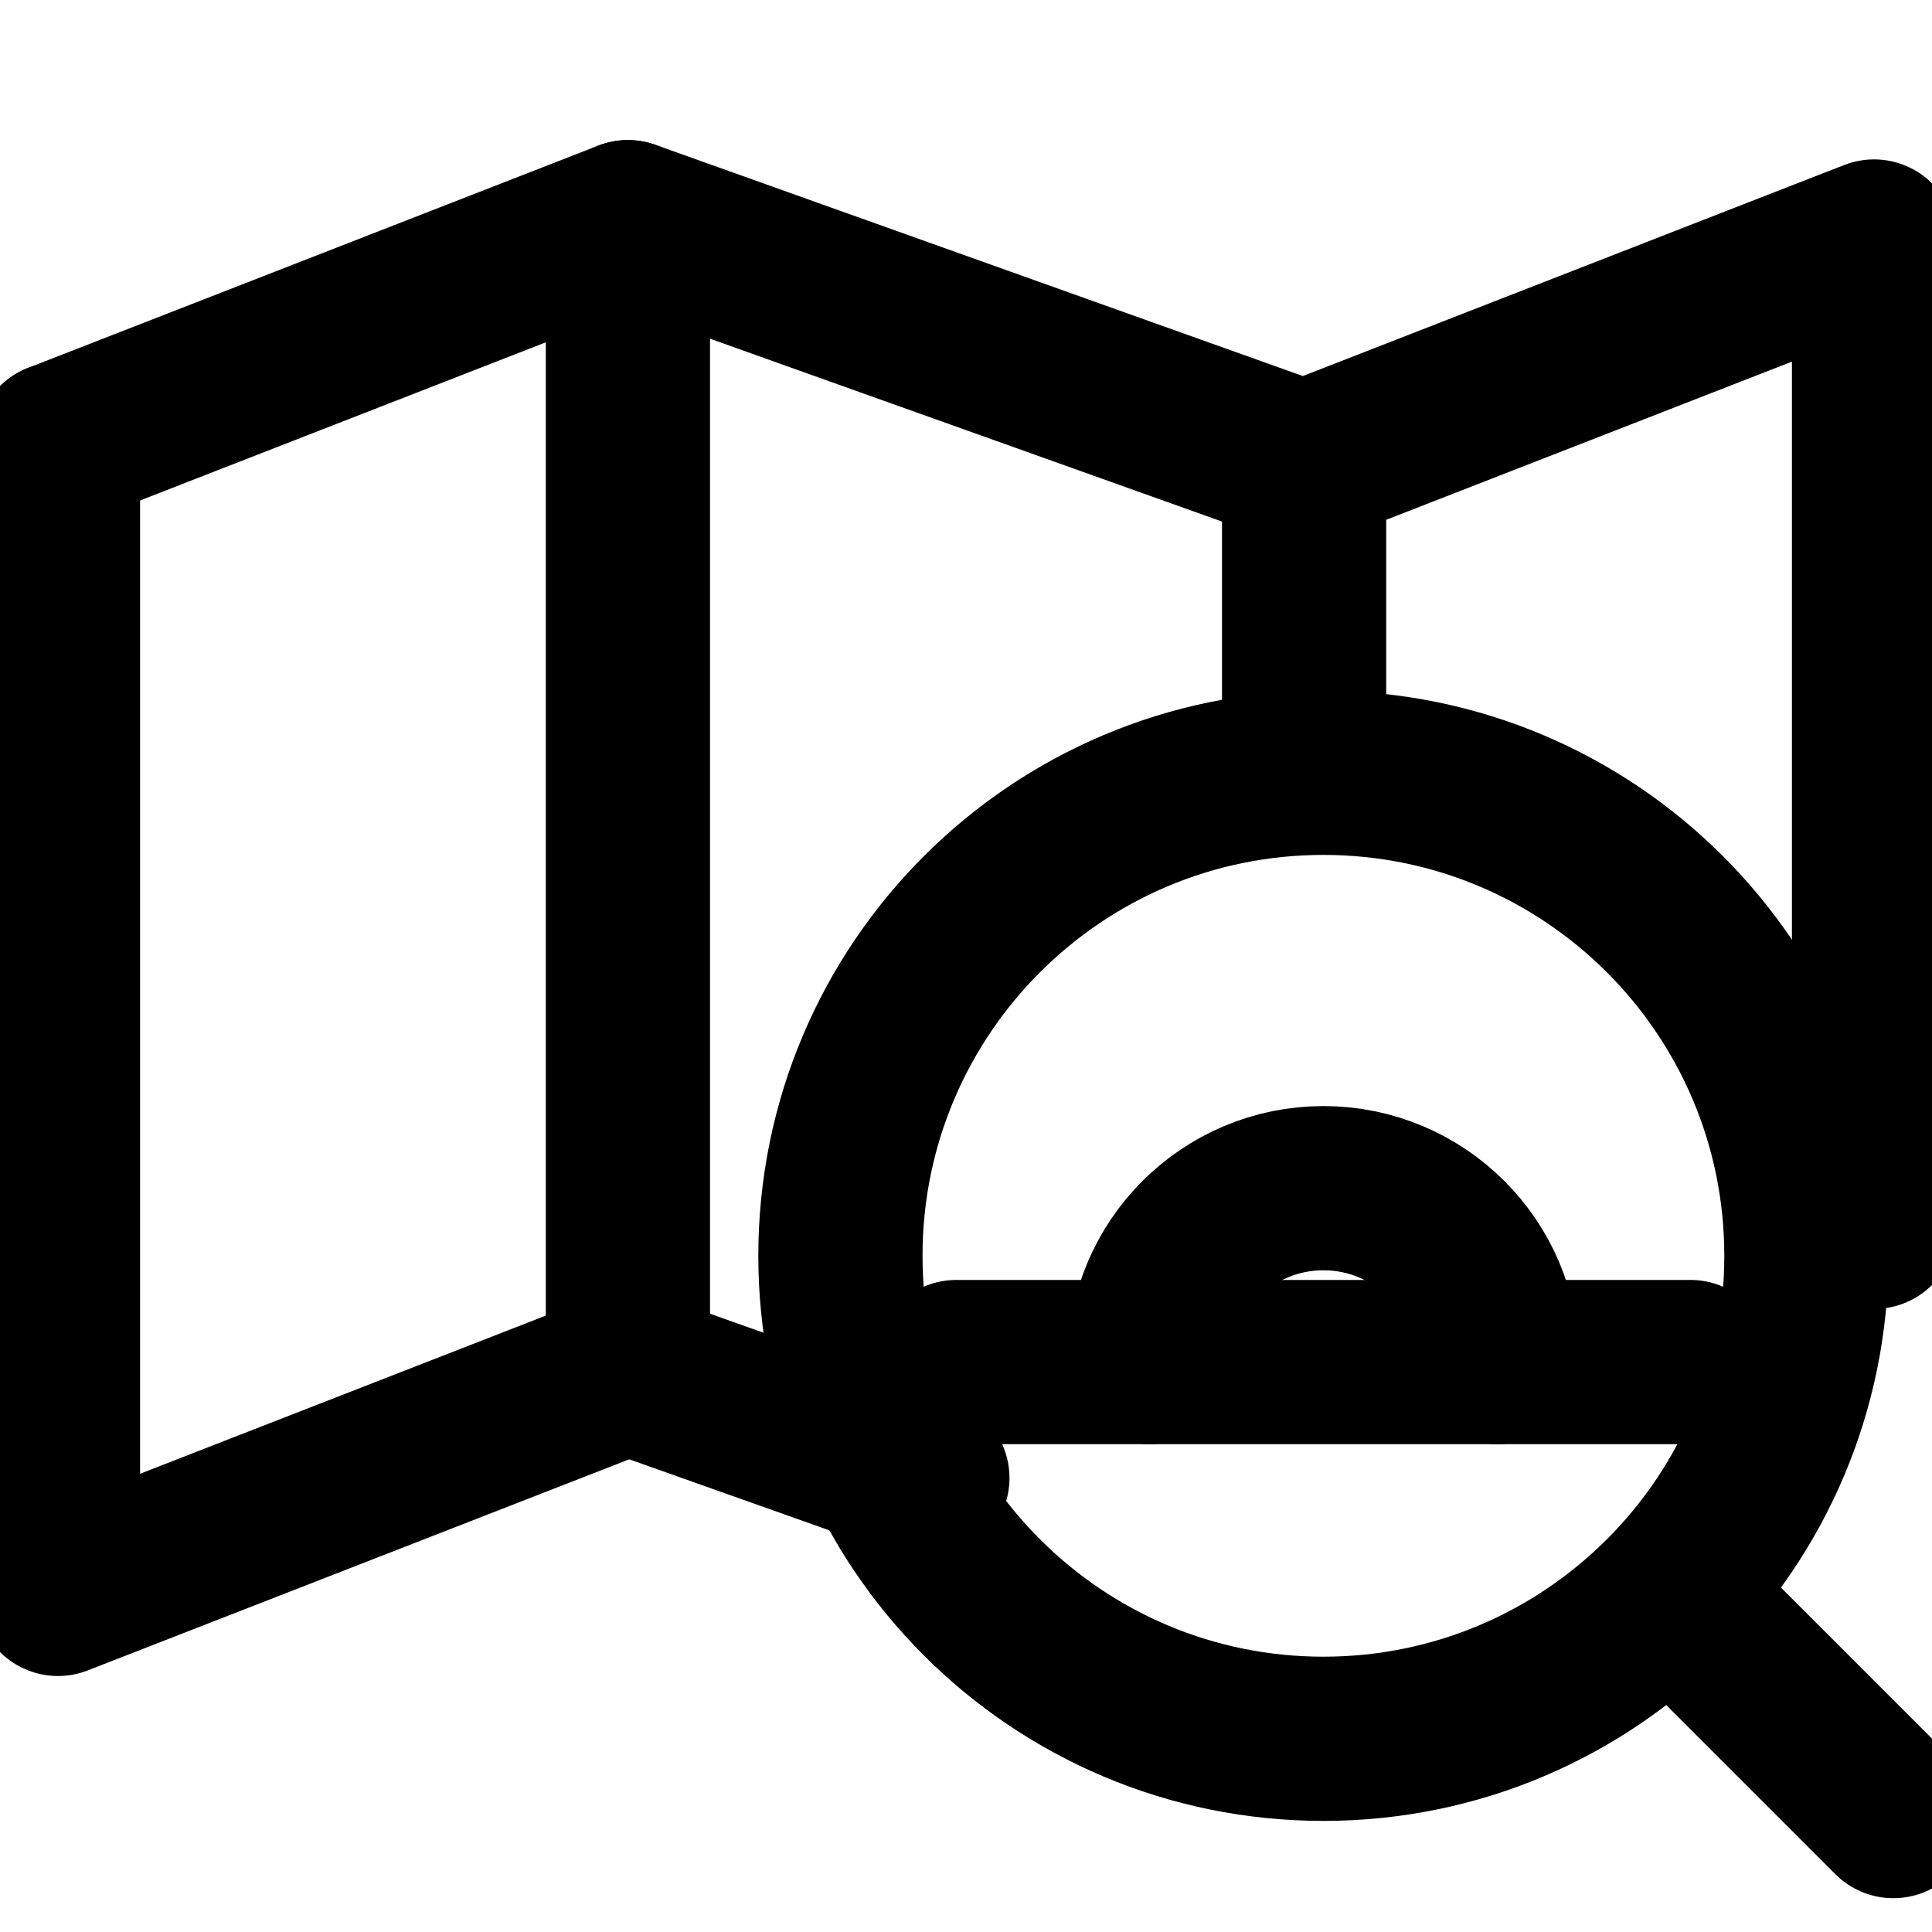
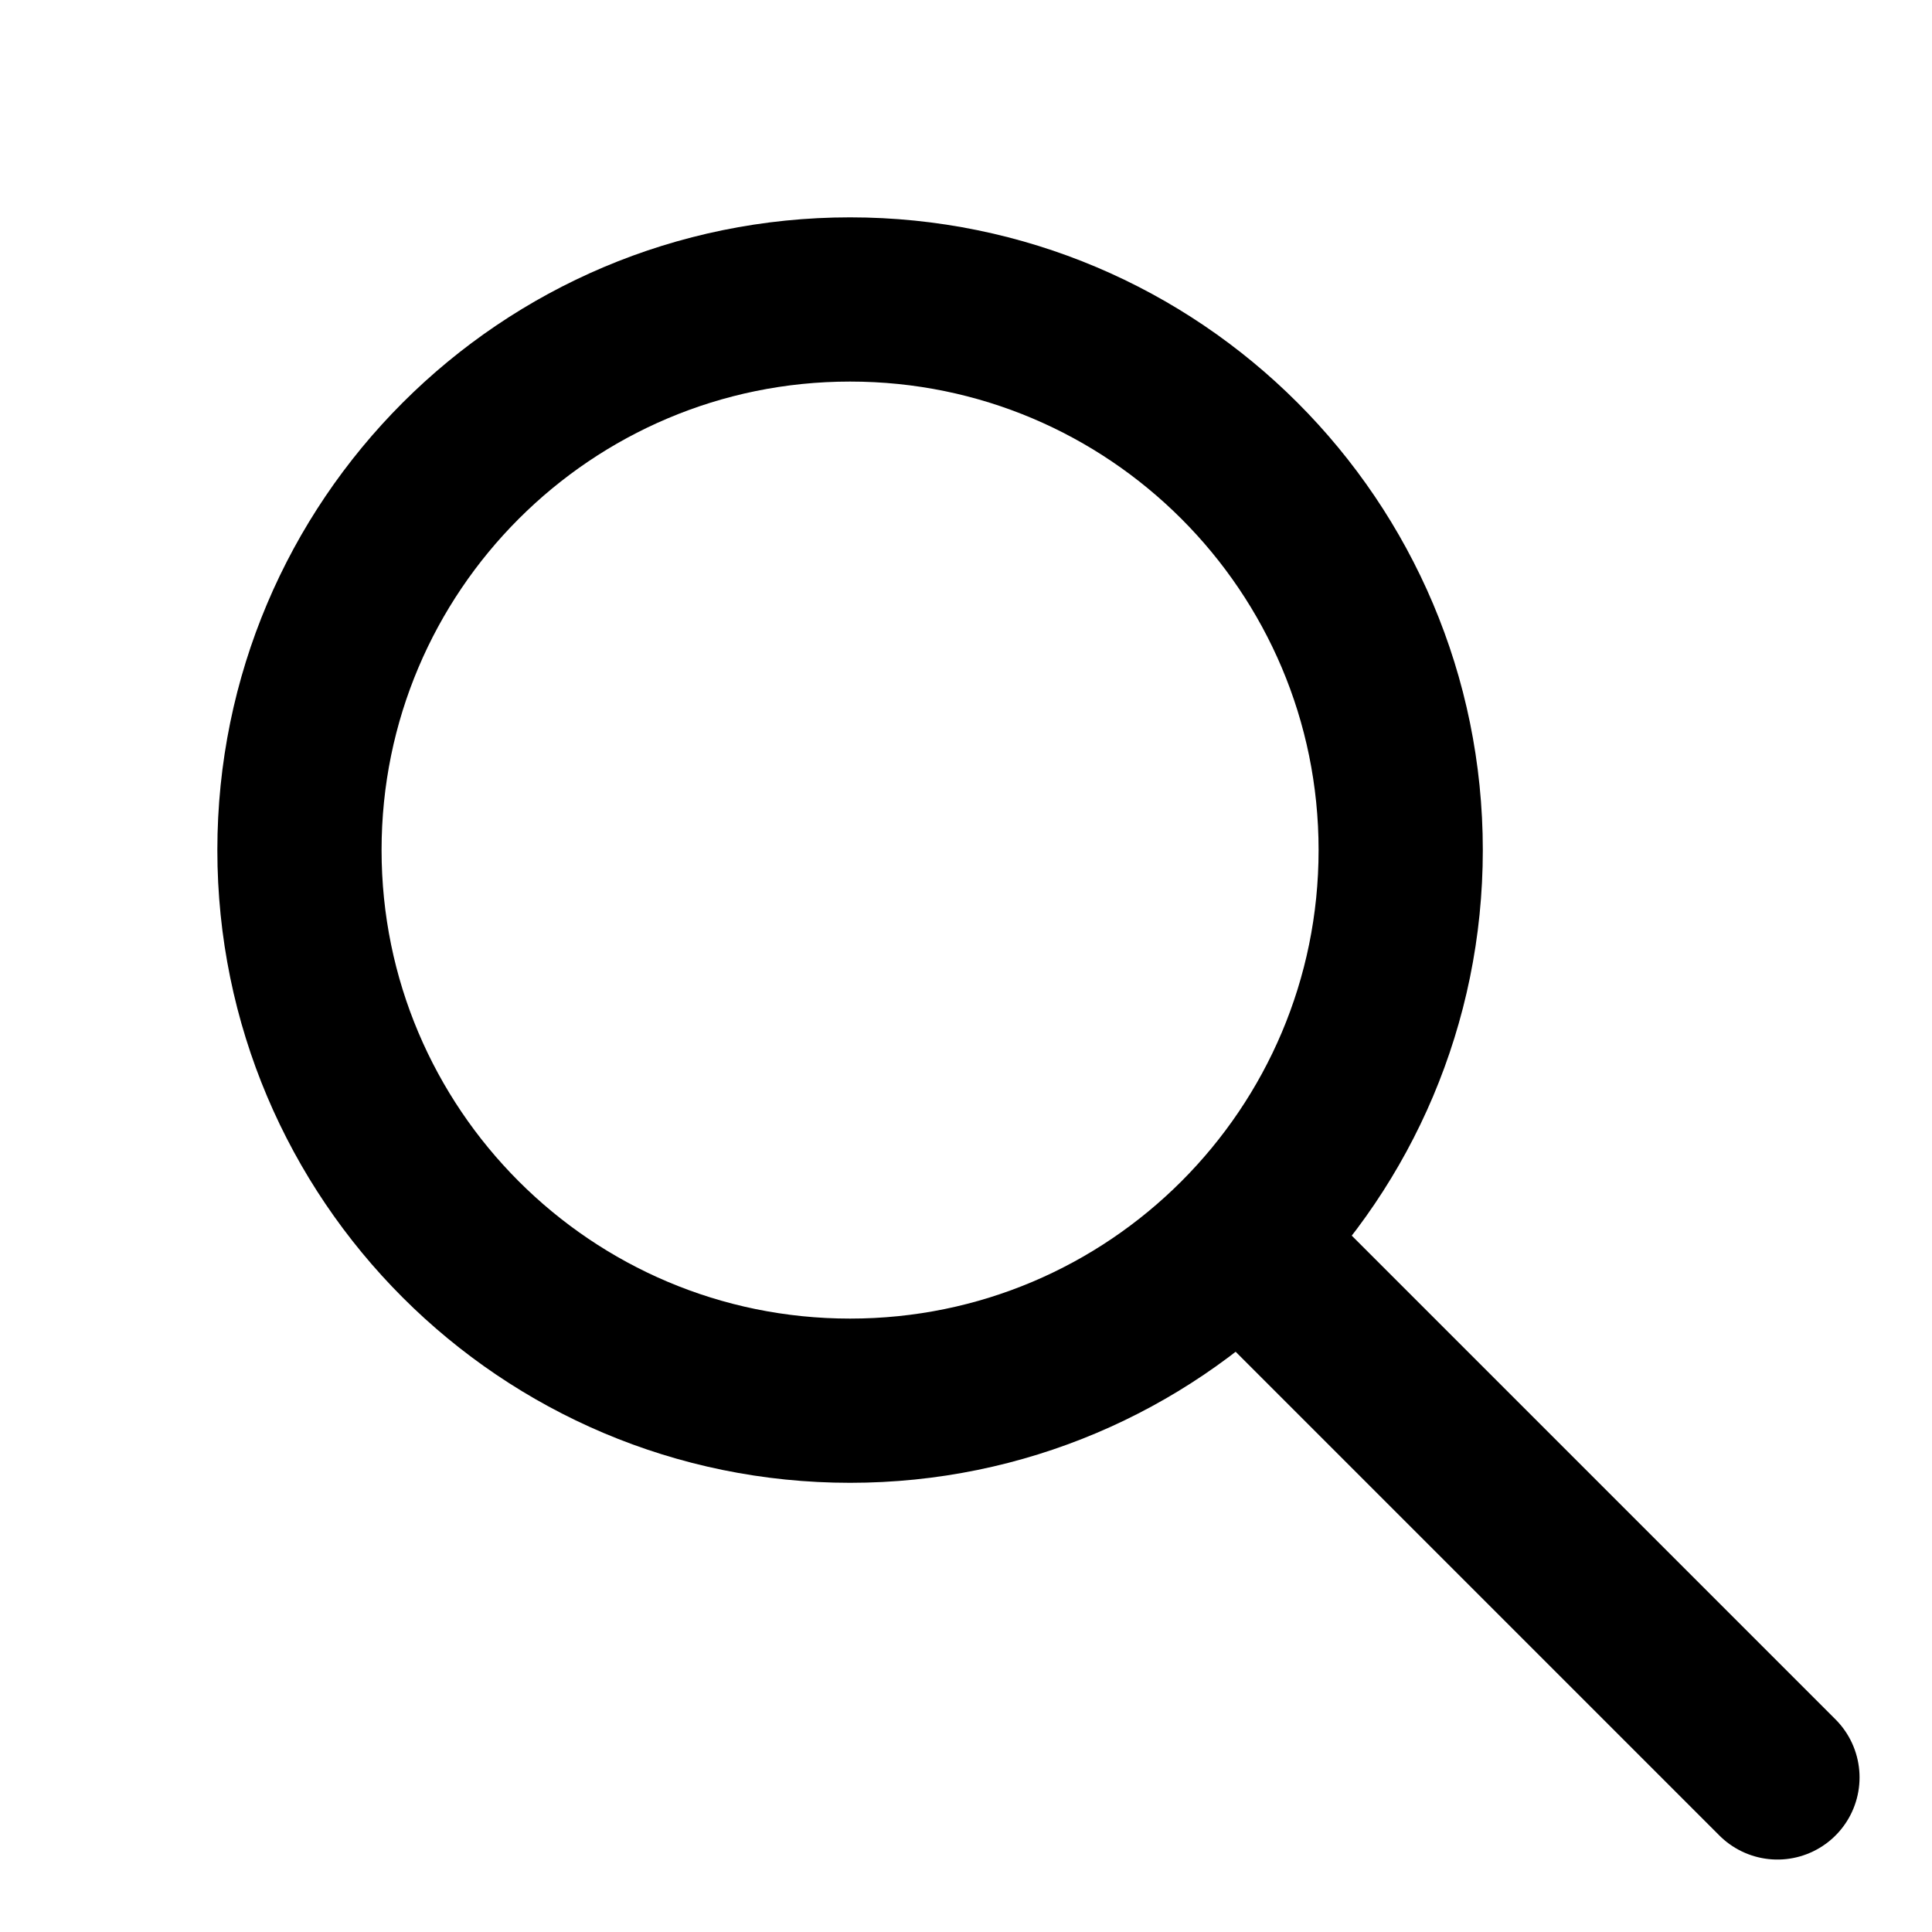
<svg xmlns="http://www.w3.org/2000/svg" width="26" height="26" viewBox="2 2 20 20">
  <g fill="none" stroke="#000" stroke-width="1.7" stroke-linecap="round" stroke-linejoin="round">
-     <path d="M2.6 6.6 8.5 4.3l7 2.5 5.9-2.3v10.2" />
-     <path d="M2.6 6.6v11.9l5.9-2.3 3.1 1.1" />
-     <path d="M8.5 4.3v11.9" />
-     <path d="M15.5 6.8v3.1" />
-     <circle cx="15.7" cy="15" r="5" />
-     <path d="M11.9 16.1h7.6" />
-     <path d="M13.9 16.1a1.8 1.8 0 0 1 3.6 0" />
-     <path d="m19.4 18.6 2.2 2.2" stroke-linecap="round" />
+     <circle cx="10.8" cy="10.8" r="5.7" />
+     <path d="m15 15 5.4 5.4" />
  </g>
</svg>
